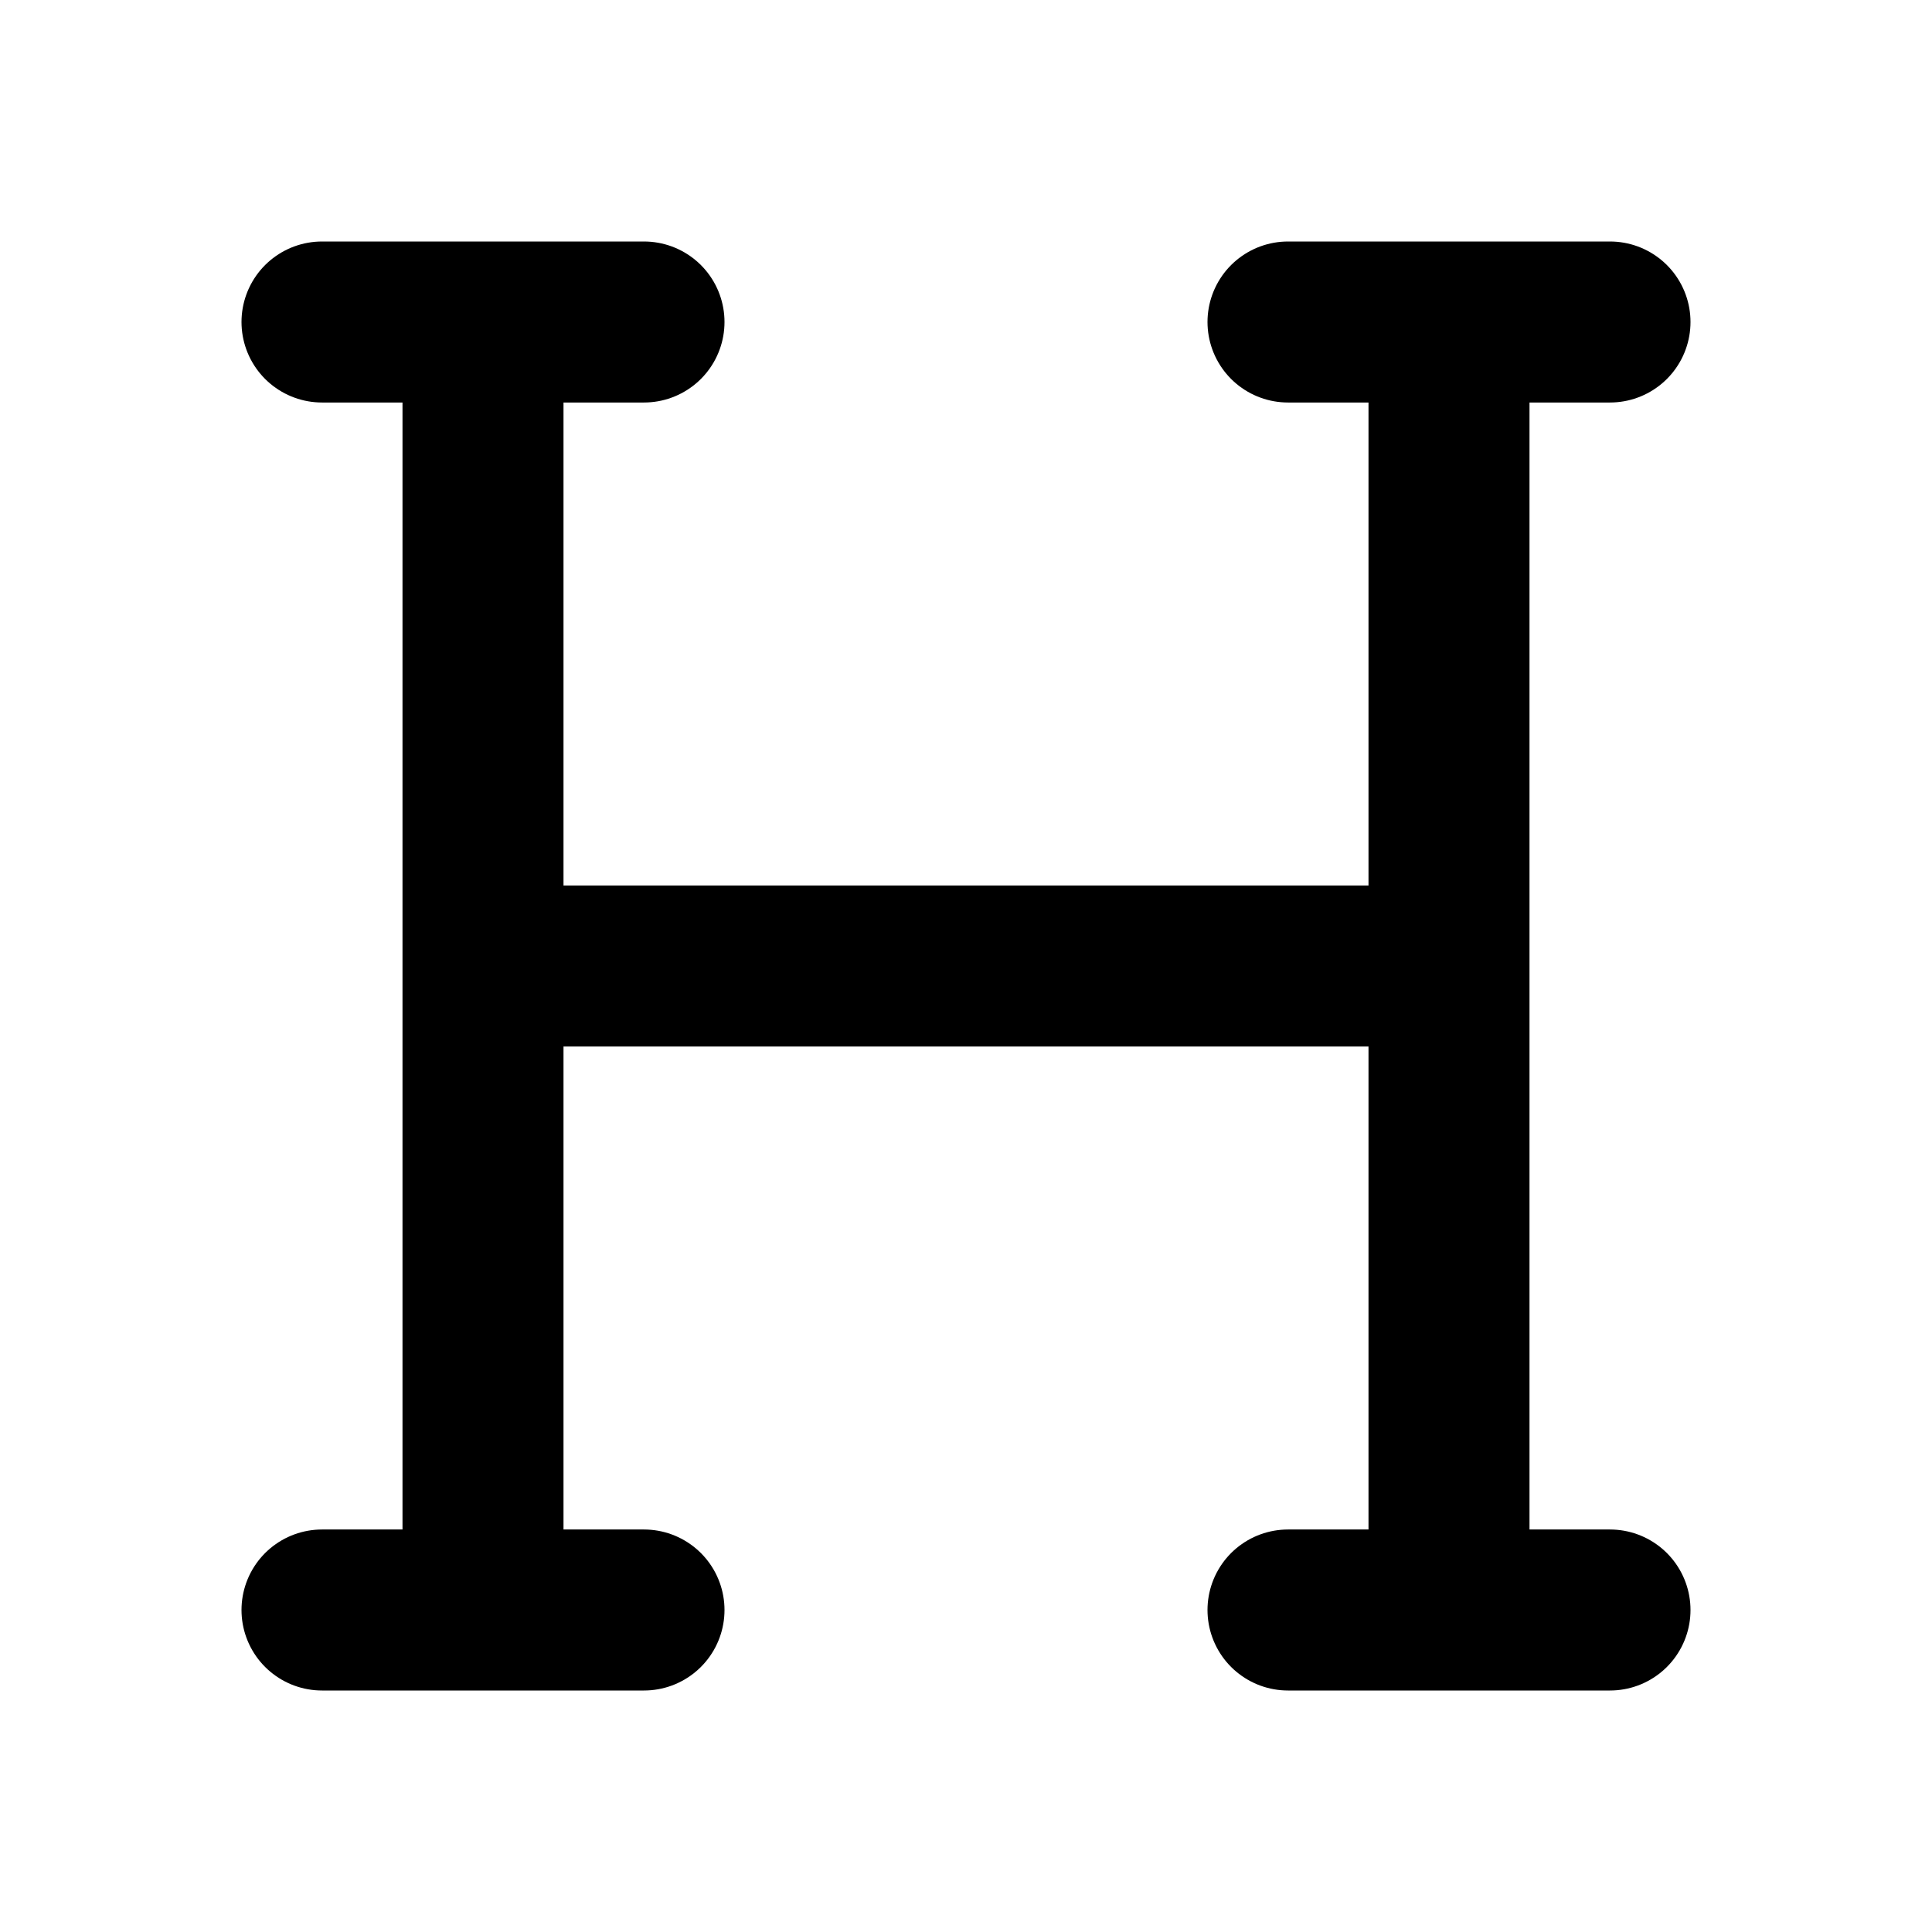
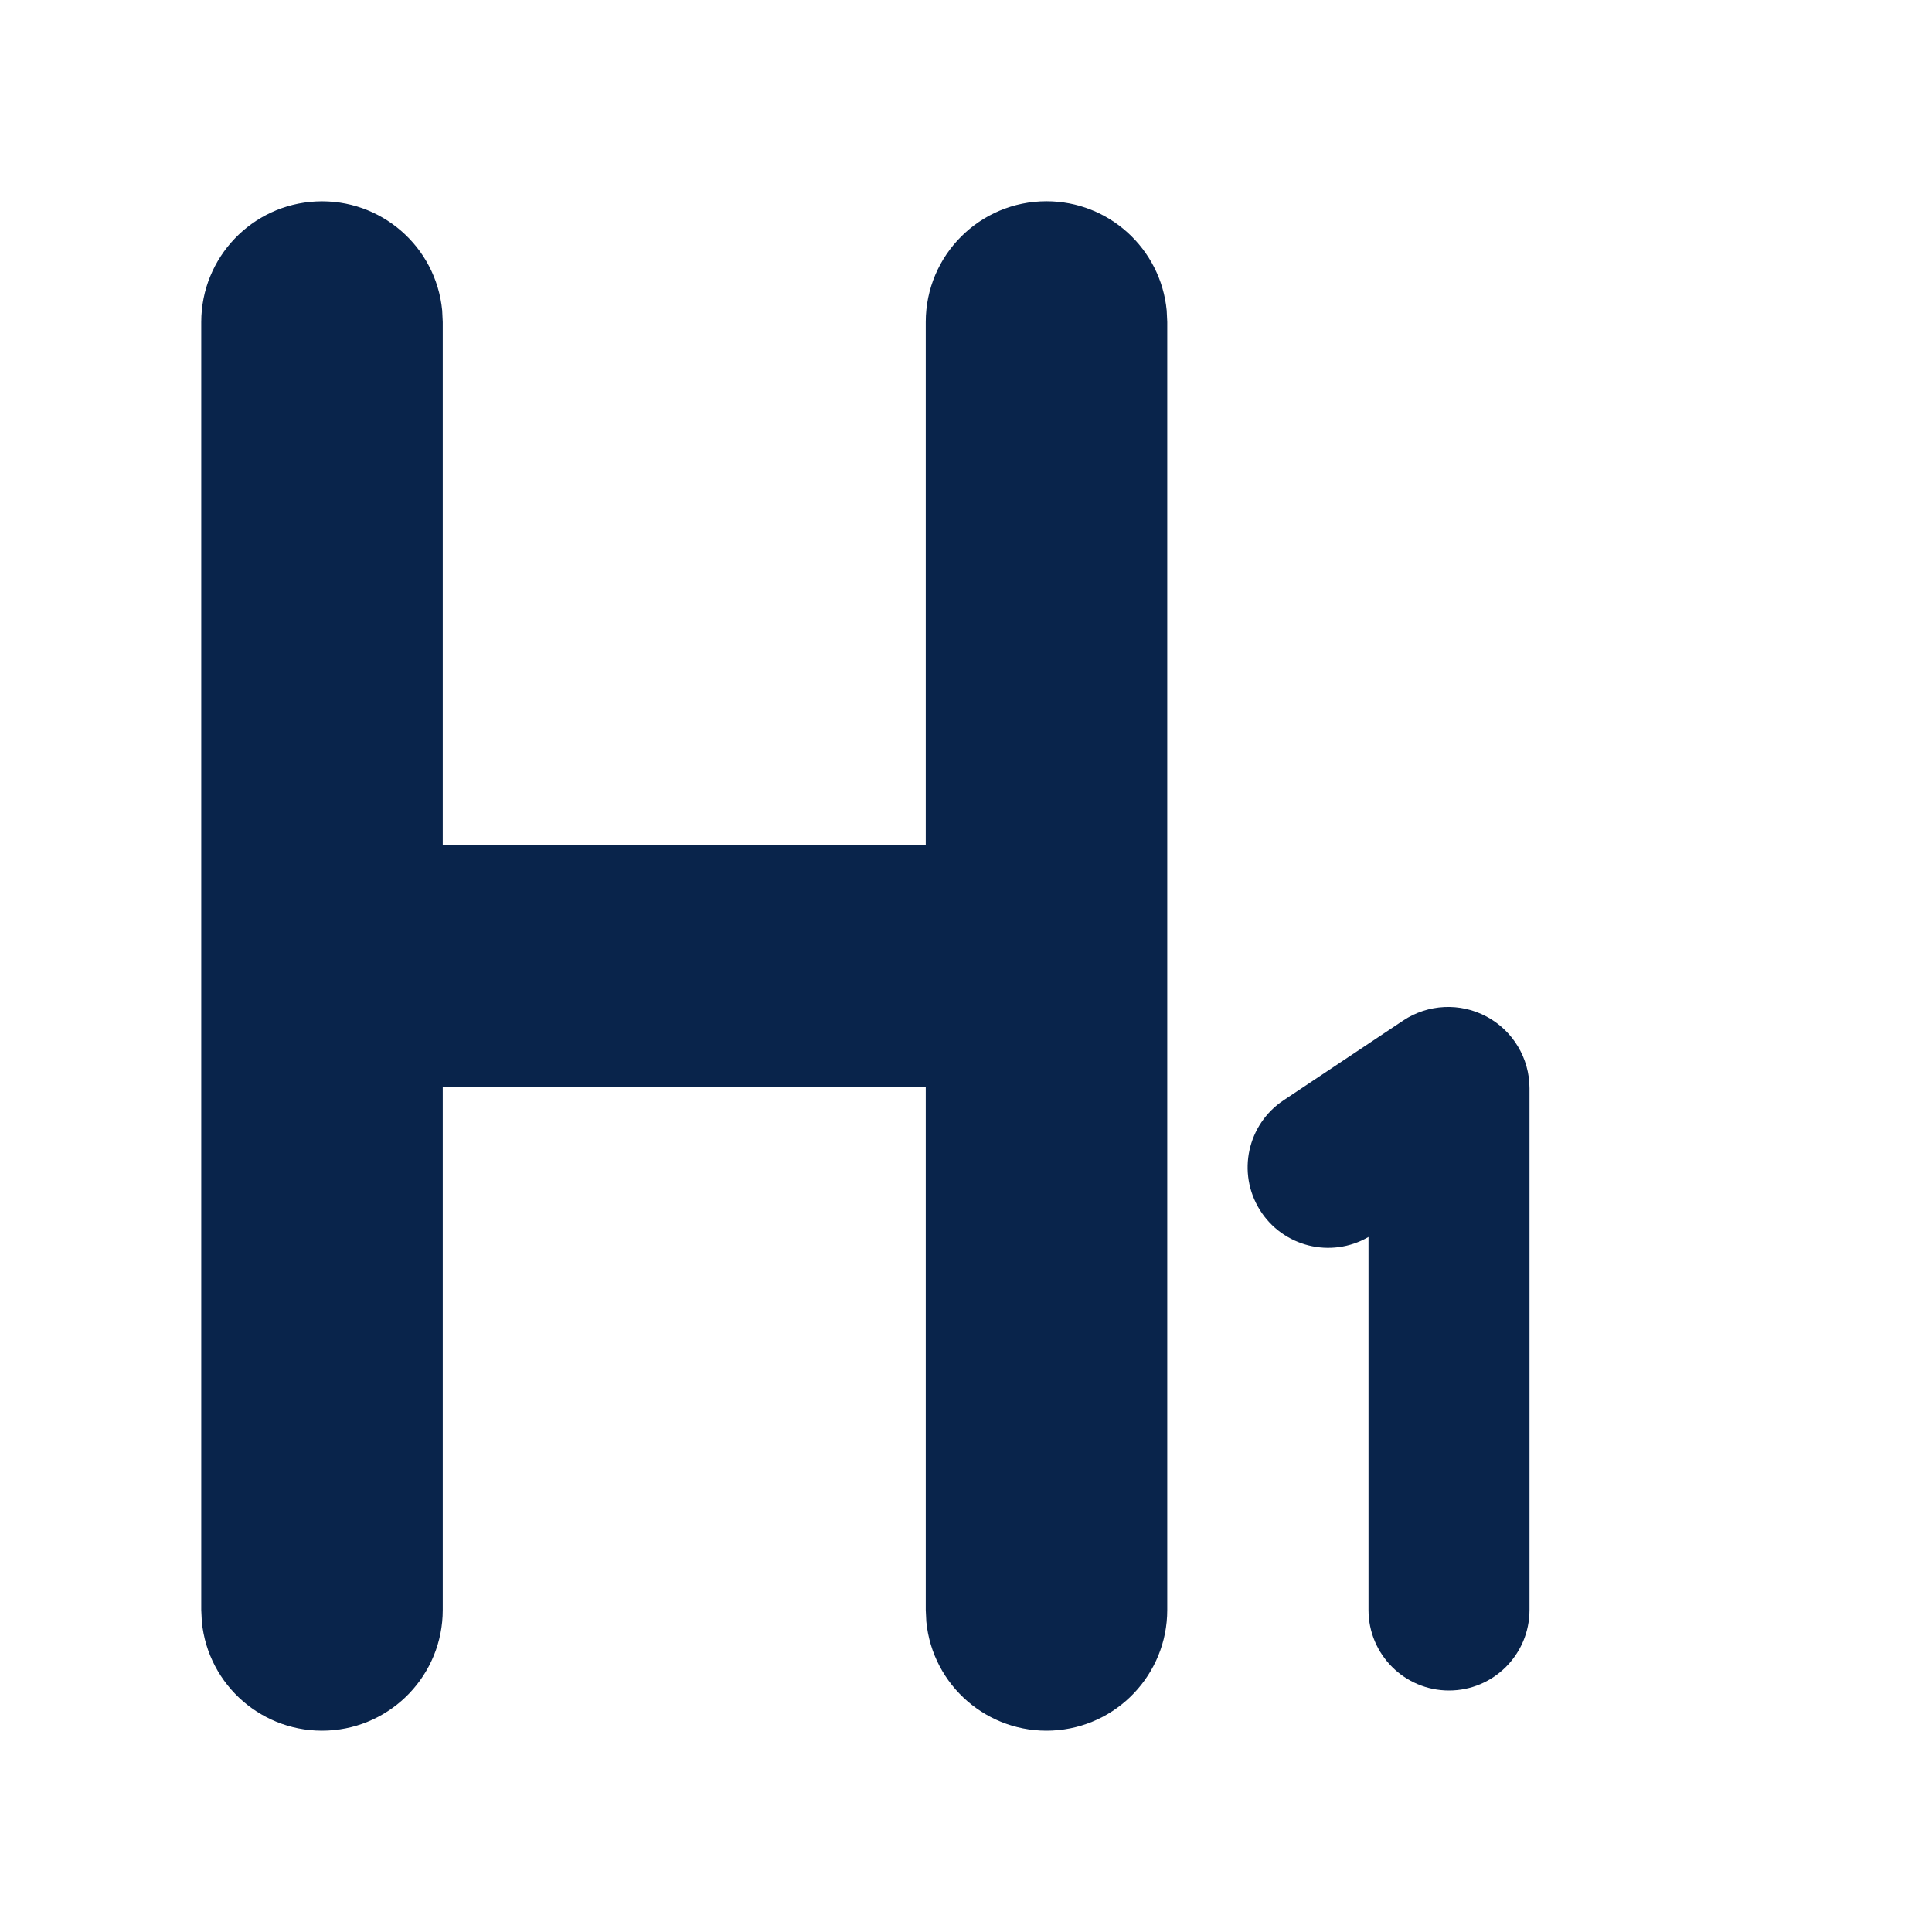
- <svg xmlns="http://www.w3.org/2000/svg" width="100%" height="100%" viewBox="0 0 24 24" fill="none">
-   <path d="M6 4V20M18 4V20M8 4H4M18 12L6 12M8 20H4M20 20H16M20 4H16" stroke="currentColor" stroke-width="2" stroke-linecap="round" stroke-linejoin="round" />
+ <svg xmlns="http://www.w3.org/2000/svg" width="24" height="24">
+   <g fill="none">
+     <path d="M24 0v24H0V0zM12.593 23.258l-.011.002-.071.035-.02.004-.014-.004-.071-.035c-.01-.004-.019-.001-.024.005l-.004.01-.017.428.005.02.01.013.104.074.015.004.012-.004.104-.074.012-.016.004-.017-.017-.427c-.002-.01-.009-.017-.017-.018m.265-.113-.013.002-.185.093-.01.01-.003.011.018.43.005.012.008.007.201.093c.012.004.023 0 .029-.008l.004-.014-.034-.614c-.003-.012-.01-.02-.02-.022m-.715.002a.023.023 0 0 0-.027.006l-.006.014-.034.614c0 .012.007.02.017.024l.015-.002.201-.093.01-.008.004-.011.017-.43-.003-.012-.01-.01z" />
+     <path fill="#09244B" d="M13 2.5a1.5 1.5 0 0 1 1.493 1.356L14.5 4v16a1.5 1.5 0 0 1-2.993.144L11.5 20v-6.5h-6V20a1.5 1.5 0 0 1-2.993.144L2.5 20V4a1.5 1.5 0 0 1 2.993-.144L5.5 4v6.5h6V4A1.5 1.5 0 0 1 13 2.5m6 11.019V20a1 1 0 1 1-2 0v-4.634a1 1 0 0 1-1.055-1.698l1.485-.99a1.01 1.01 0 0 1 1.57.84Z" />
+   </g>
</svg>
